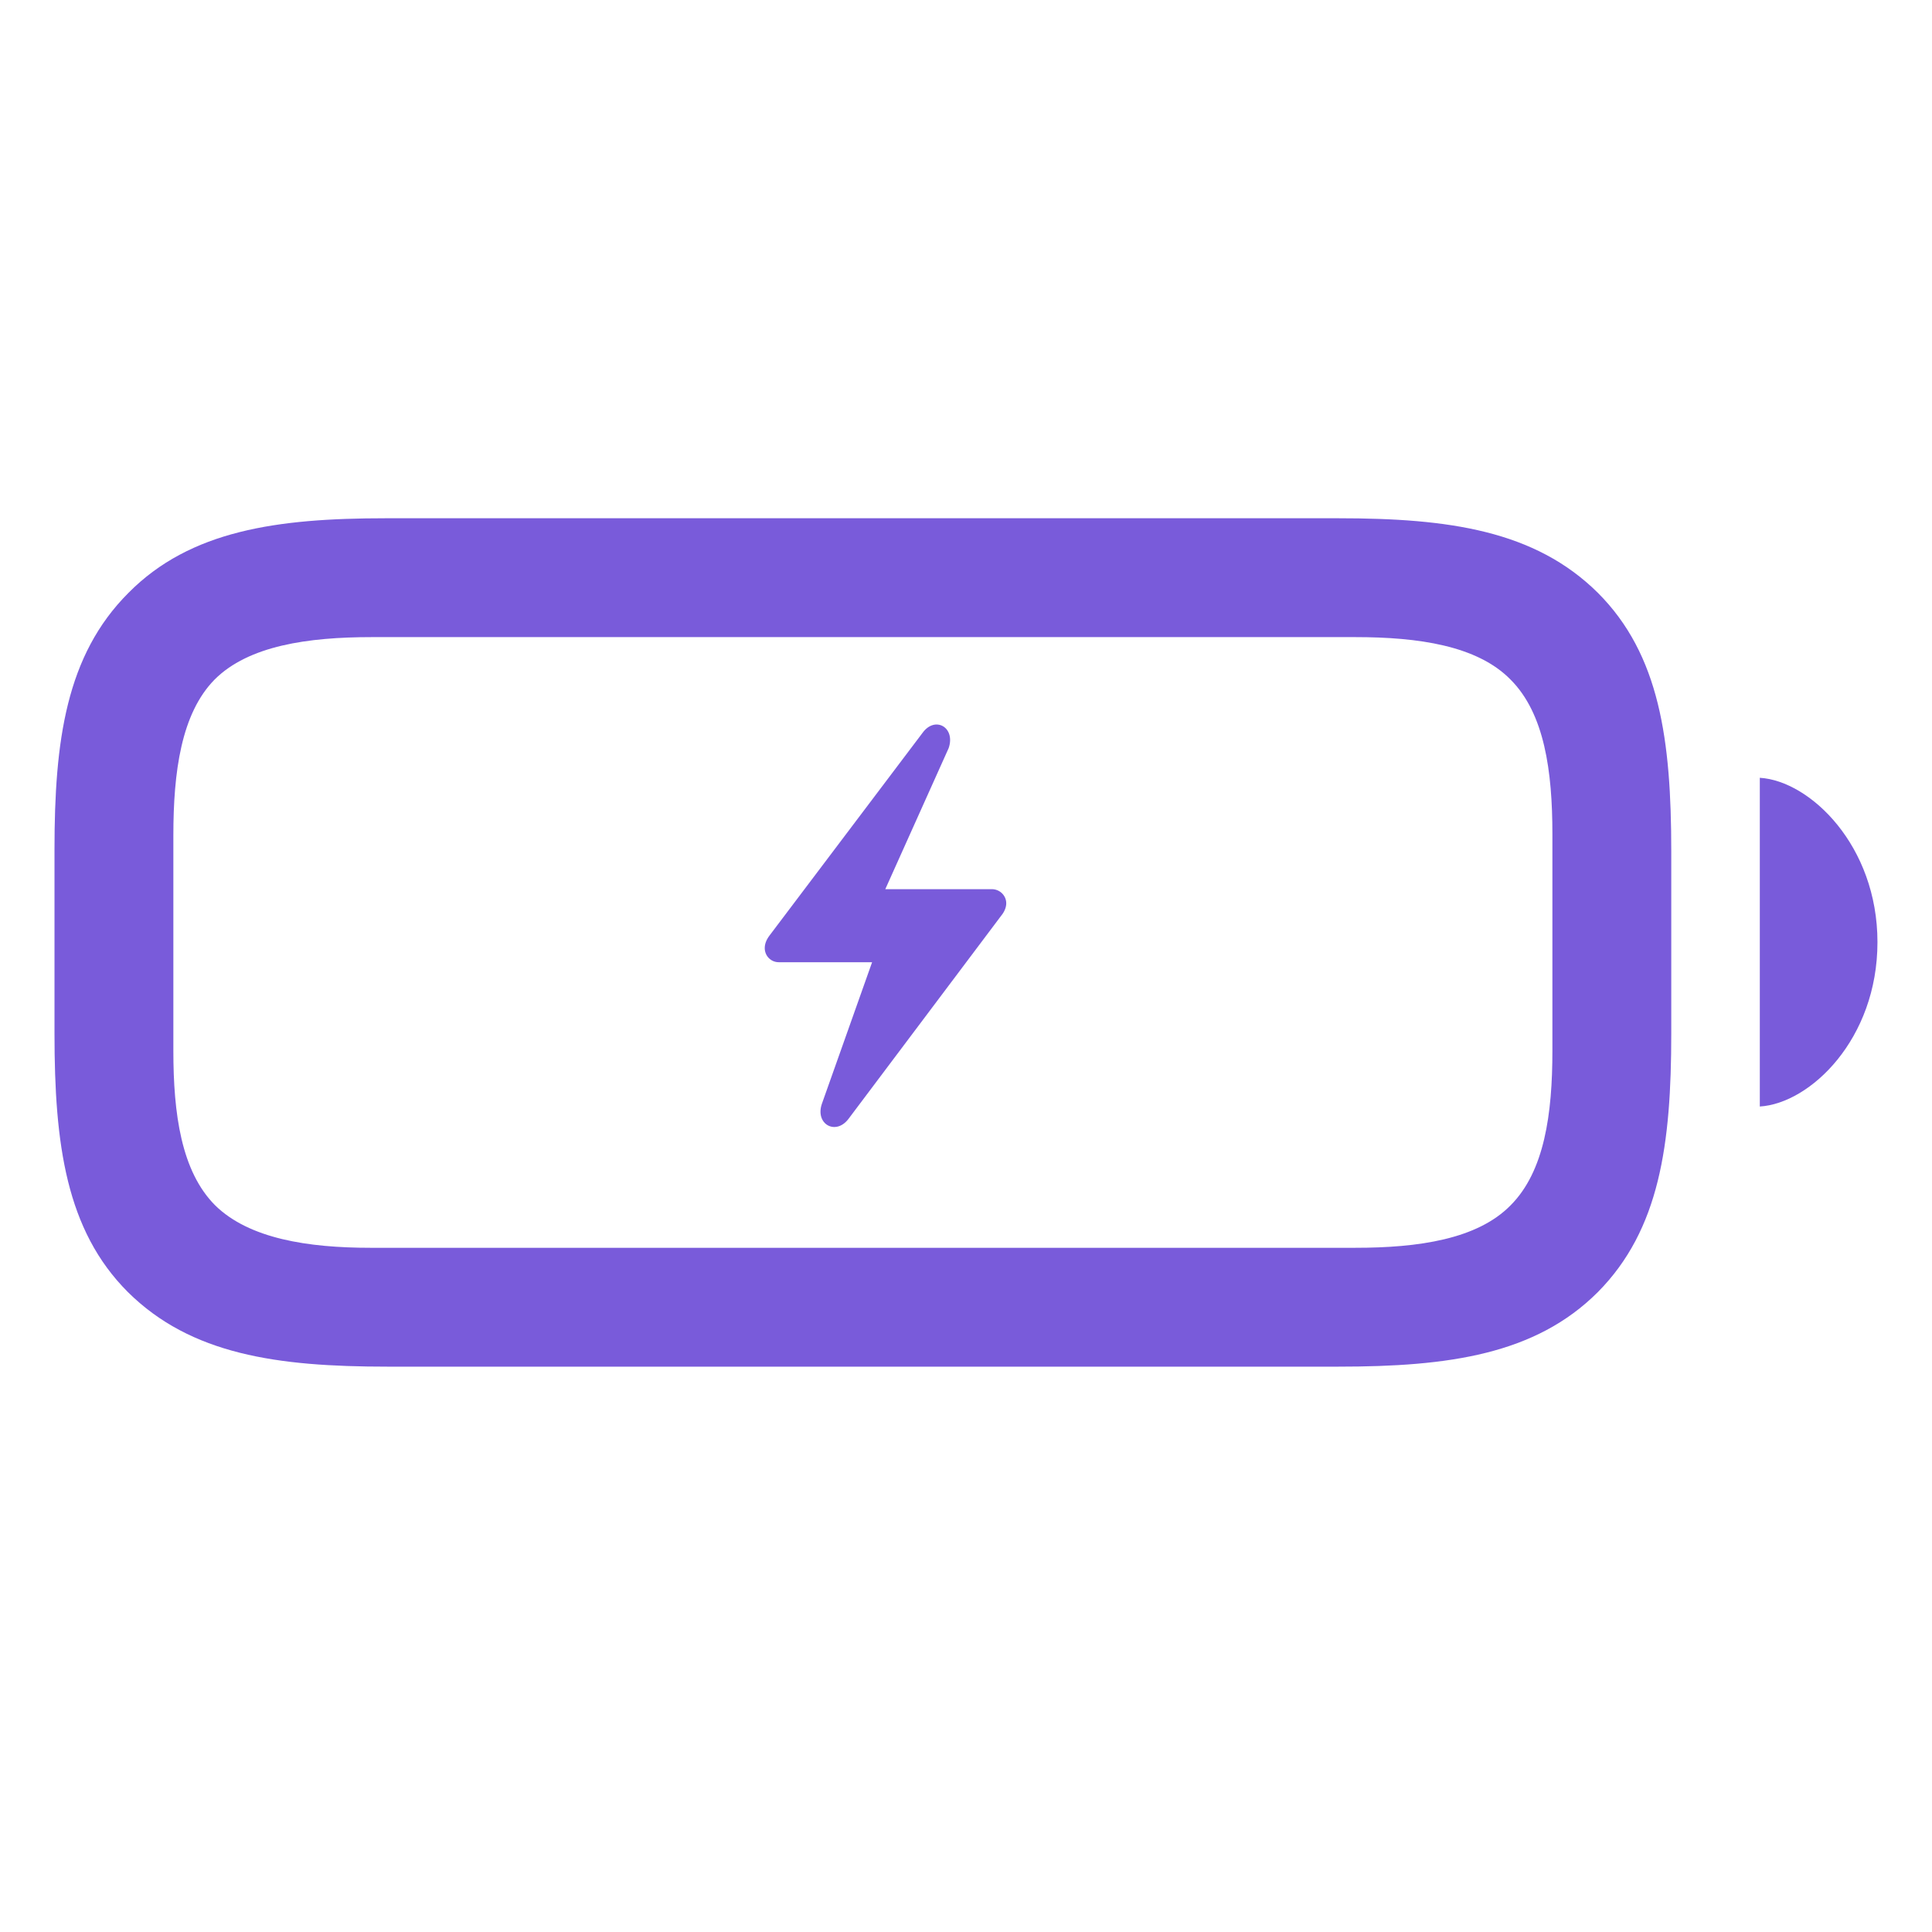
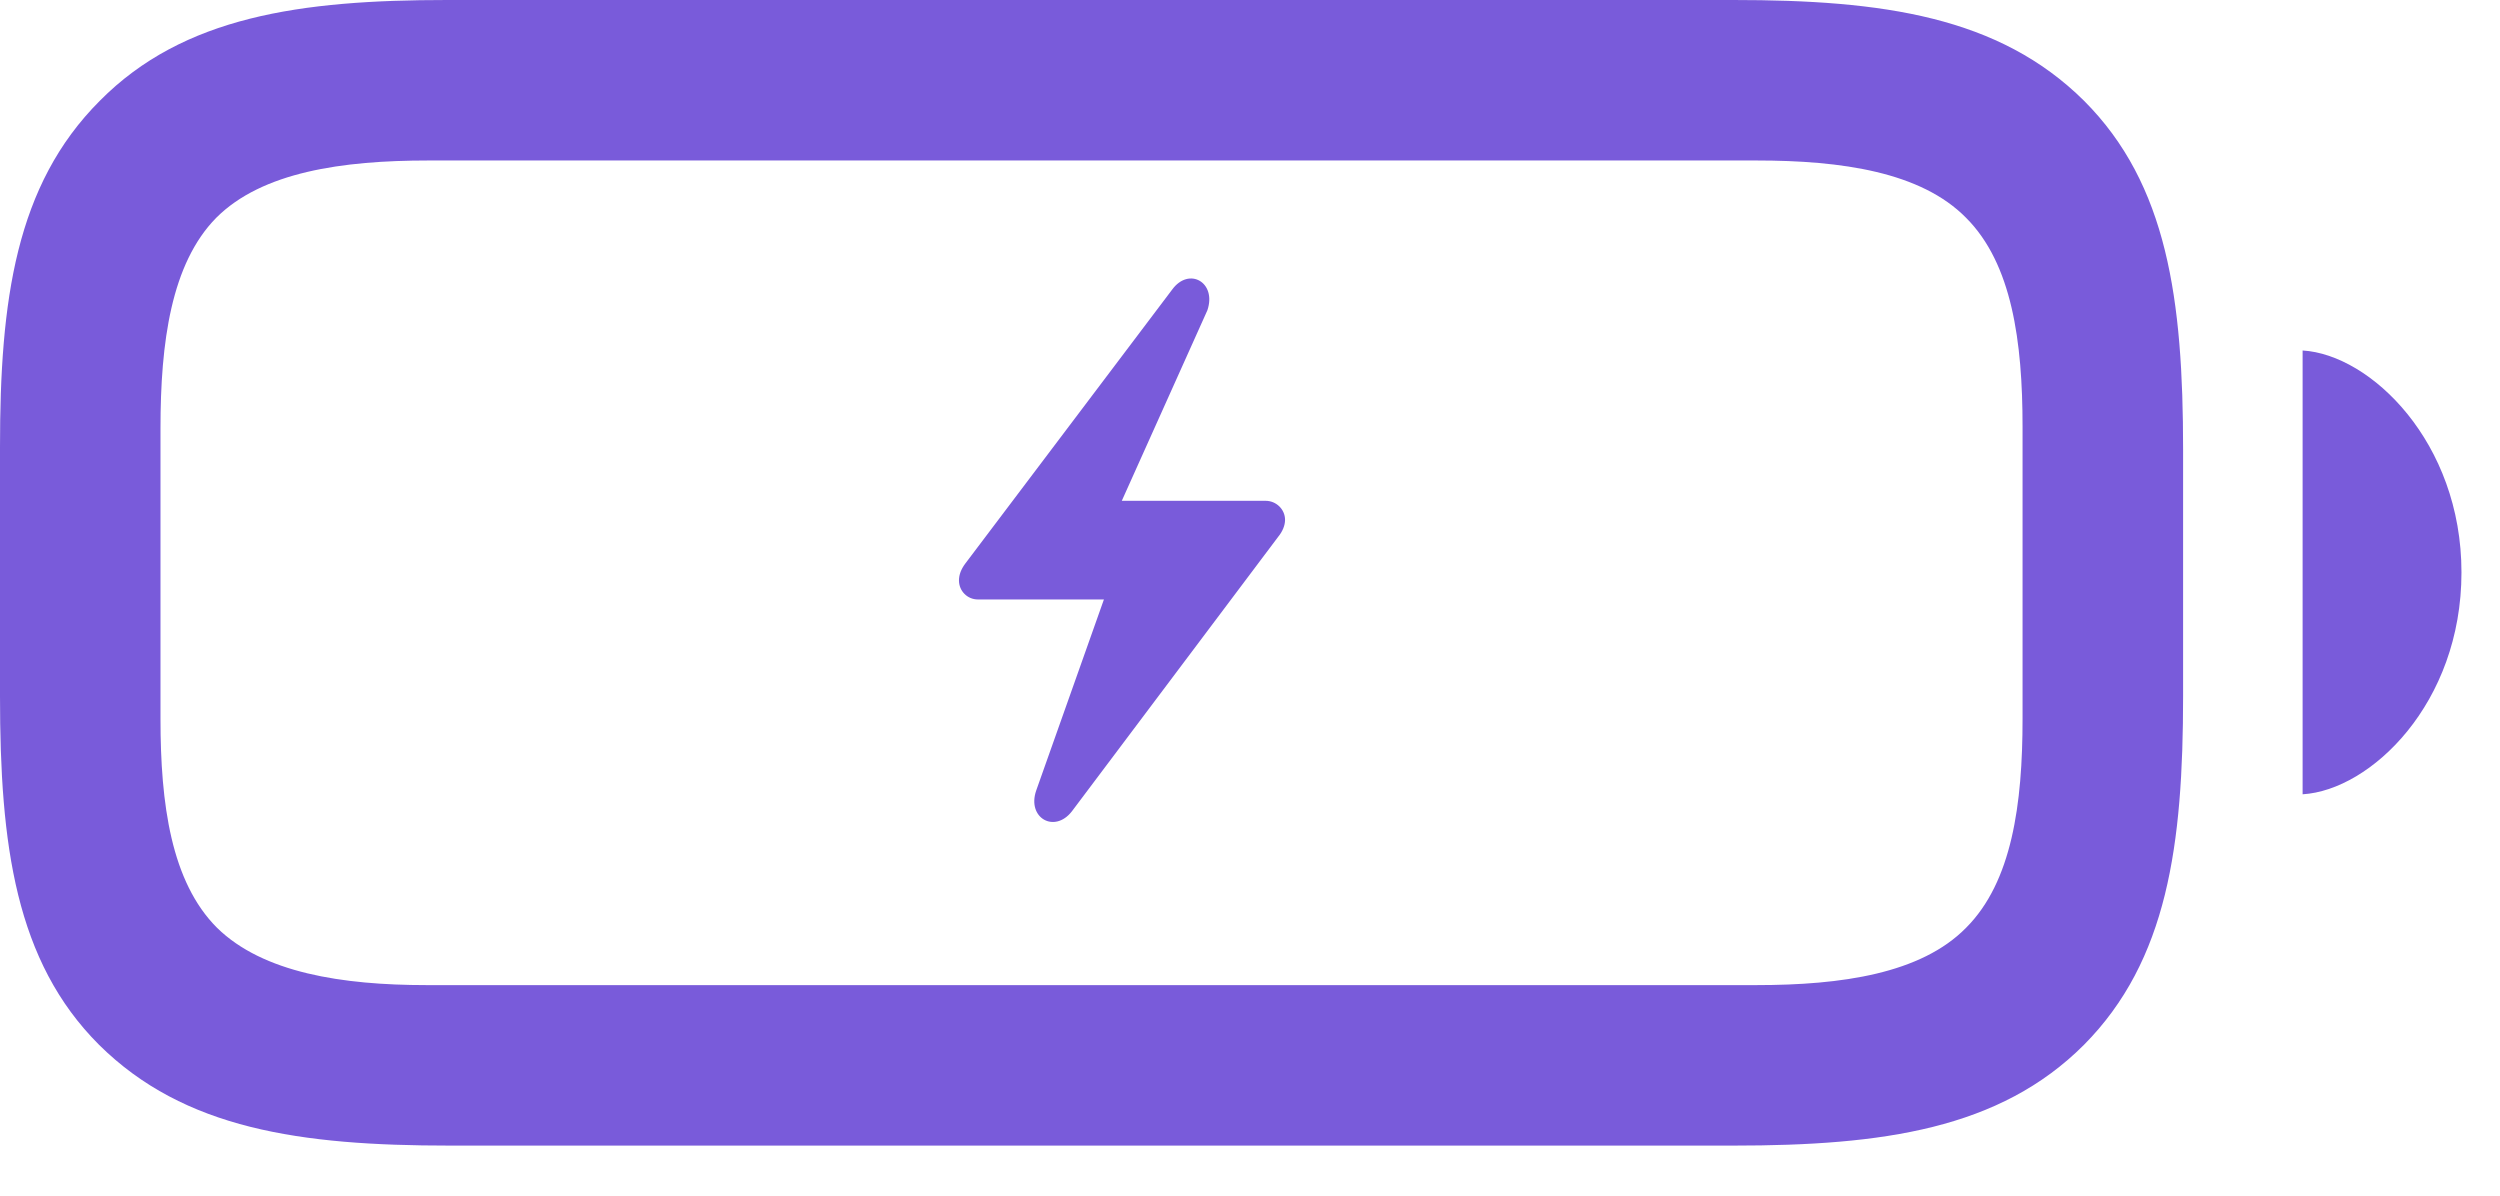
- <svg xmlns="http://www.w3.org/2000/svg" width="48" height="48" viewBox="0 0 48 48" fill="none">
-   <path d="M9.625 33.954H33.25C35.992 33.954 38.147 33.653 39.699 32.101C41.236 30.549 41.522 28.425 41.522 25.683V21.148C41.522 18.39 41.236 16.266 39.699 14.729C38.132 13.177 35.992 12.876 33.25 12.876H9.58C6.883 12.876 4.729 13.177 3.192 14.729C1.64 16.281 1.354 18.405 1.354 21.102V25.683C1.354 28.425 1.64 30.564 3.177 32.101C4.744 33.653 6.883 33.954 9.625 33.954ZM9.203 31.001C7.652 31.001 6.19 30.775 5.346 29.947C4.503 29.103 4.307 27.672 4.307 26.105V20.756C4.307 19.174 4.503 17.727 5.331 16.884C6.175 16.04 7.652 15.829 9.234 15.829H33.672C35.239 15.829 36.701 16.04 37.529 16.884C38.373 17.727 38.569 19.159 38.569 20.726V26.105C38.569 27.672 38.373 29.103 37.529 29.947C36.701 30.79 35.239 31.001 33.672 31.001H9.203ZM43.722 27.491C44.972 27.415 46.645 25.818 46.645 23.407C46.645 21.012 44.972 19.4 43.722 19.324V27.491Z" fill="#795BDA" />
-   <path d="M19.348 23.906C19.155 23.906 19 23.751 19 23.555C19 23.452 19.039 23.349 19.116 23.246L22.923 18.204C23.232 17.781 23.744 18.07 23.57 18.585L21.995 22.091H24.642C24.836 22.091 25 22.246 25 22.442C25 22.545 24.952 22.658 24.874 22.751L21.077 27.803C20.759 28.216 20.246 27.927 20.42 27.422L21.667 23.906H19.348Z" fill="#795BDA" />
+ <svg xmlns="http://www.w3.org/2000/svg" width="46" height="22" viewBox="0 0 46 22" fill="none">
+   <path fill-rule="evenodd" clip-rule="evenodd" d="M31.897 21.079H8.272C5.53 21.079 3.39 20.777 1.823 19.225C0.286 17.689 0 15.549 0 12.807V8.227C0 5.53 0.286 3.405 1.838 1.853C3.375 0.301 5.53 0 8.227 0H31.897C34.639 0 36.779 0.301 38.345 1.853C39.882 3.39 40.169 5.515 40.169 8.272V12.807C40.169 15.549 39.882 17.674 38.345 19.225C36.794 20.777 34.639 21.079 31.897 21.079ZM3.993 17.071C4.837 17.9 6.298 18.126 7.85 18.126H32.319C33.886 18.126 35.347 17.915 36.176 17.071C37.02 16.227 37.215 14.796 37.215 13.229V7.85C37.215 6.283 37.02 4.852 36.176 4.008C35.347 3.164 33.886 2.953 32.319 2.953H7.88C6.298 2.953 4.821 3.164 3.978 4.008C3.149 4.852 2.953 6.298 2.953 7.88V13.229C2.953 14.796 3.149 16.227 3.993 17.071ZM45.291 10.532C45.291 12.943 43.619 14.54 42.368 14.615V6.449C43.619 6.524 45.291 8.136 45.291 10.532ZM17.645 10.68C17.645 10.875 17.8 11.03 17.993 11.03H20.312L19.066 14.546C18.892 15.051 19.404 15.34 19.723 14.928L23.52 9.875C23.597 9.782 23.645 9.669 23.645 9.566C23.645 9.37 23.481 9.215 23.288 9.215H20.641L22.216 5.709C22.39 5.194 21.877 4.905 21.568 5.328L17.761 10.37C17.684 10.473 17.645 10.576 17.645 10.68Z" fill="#795BDA" />
</svg>
